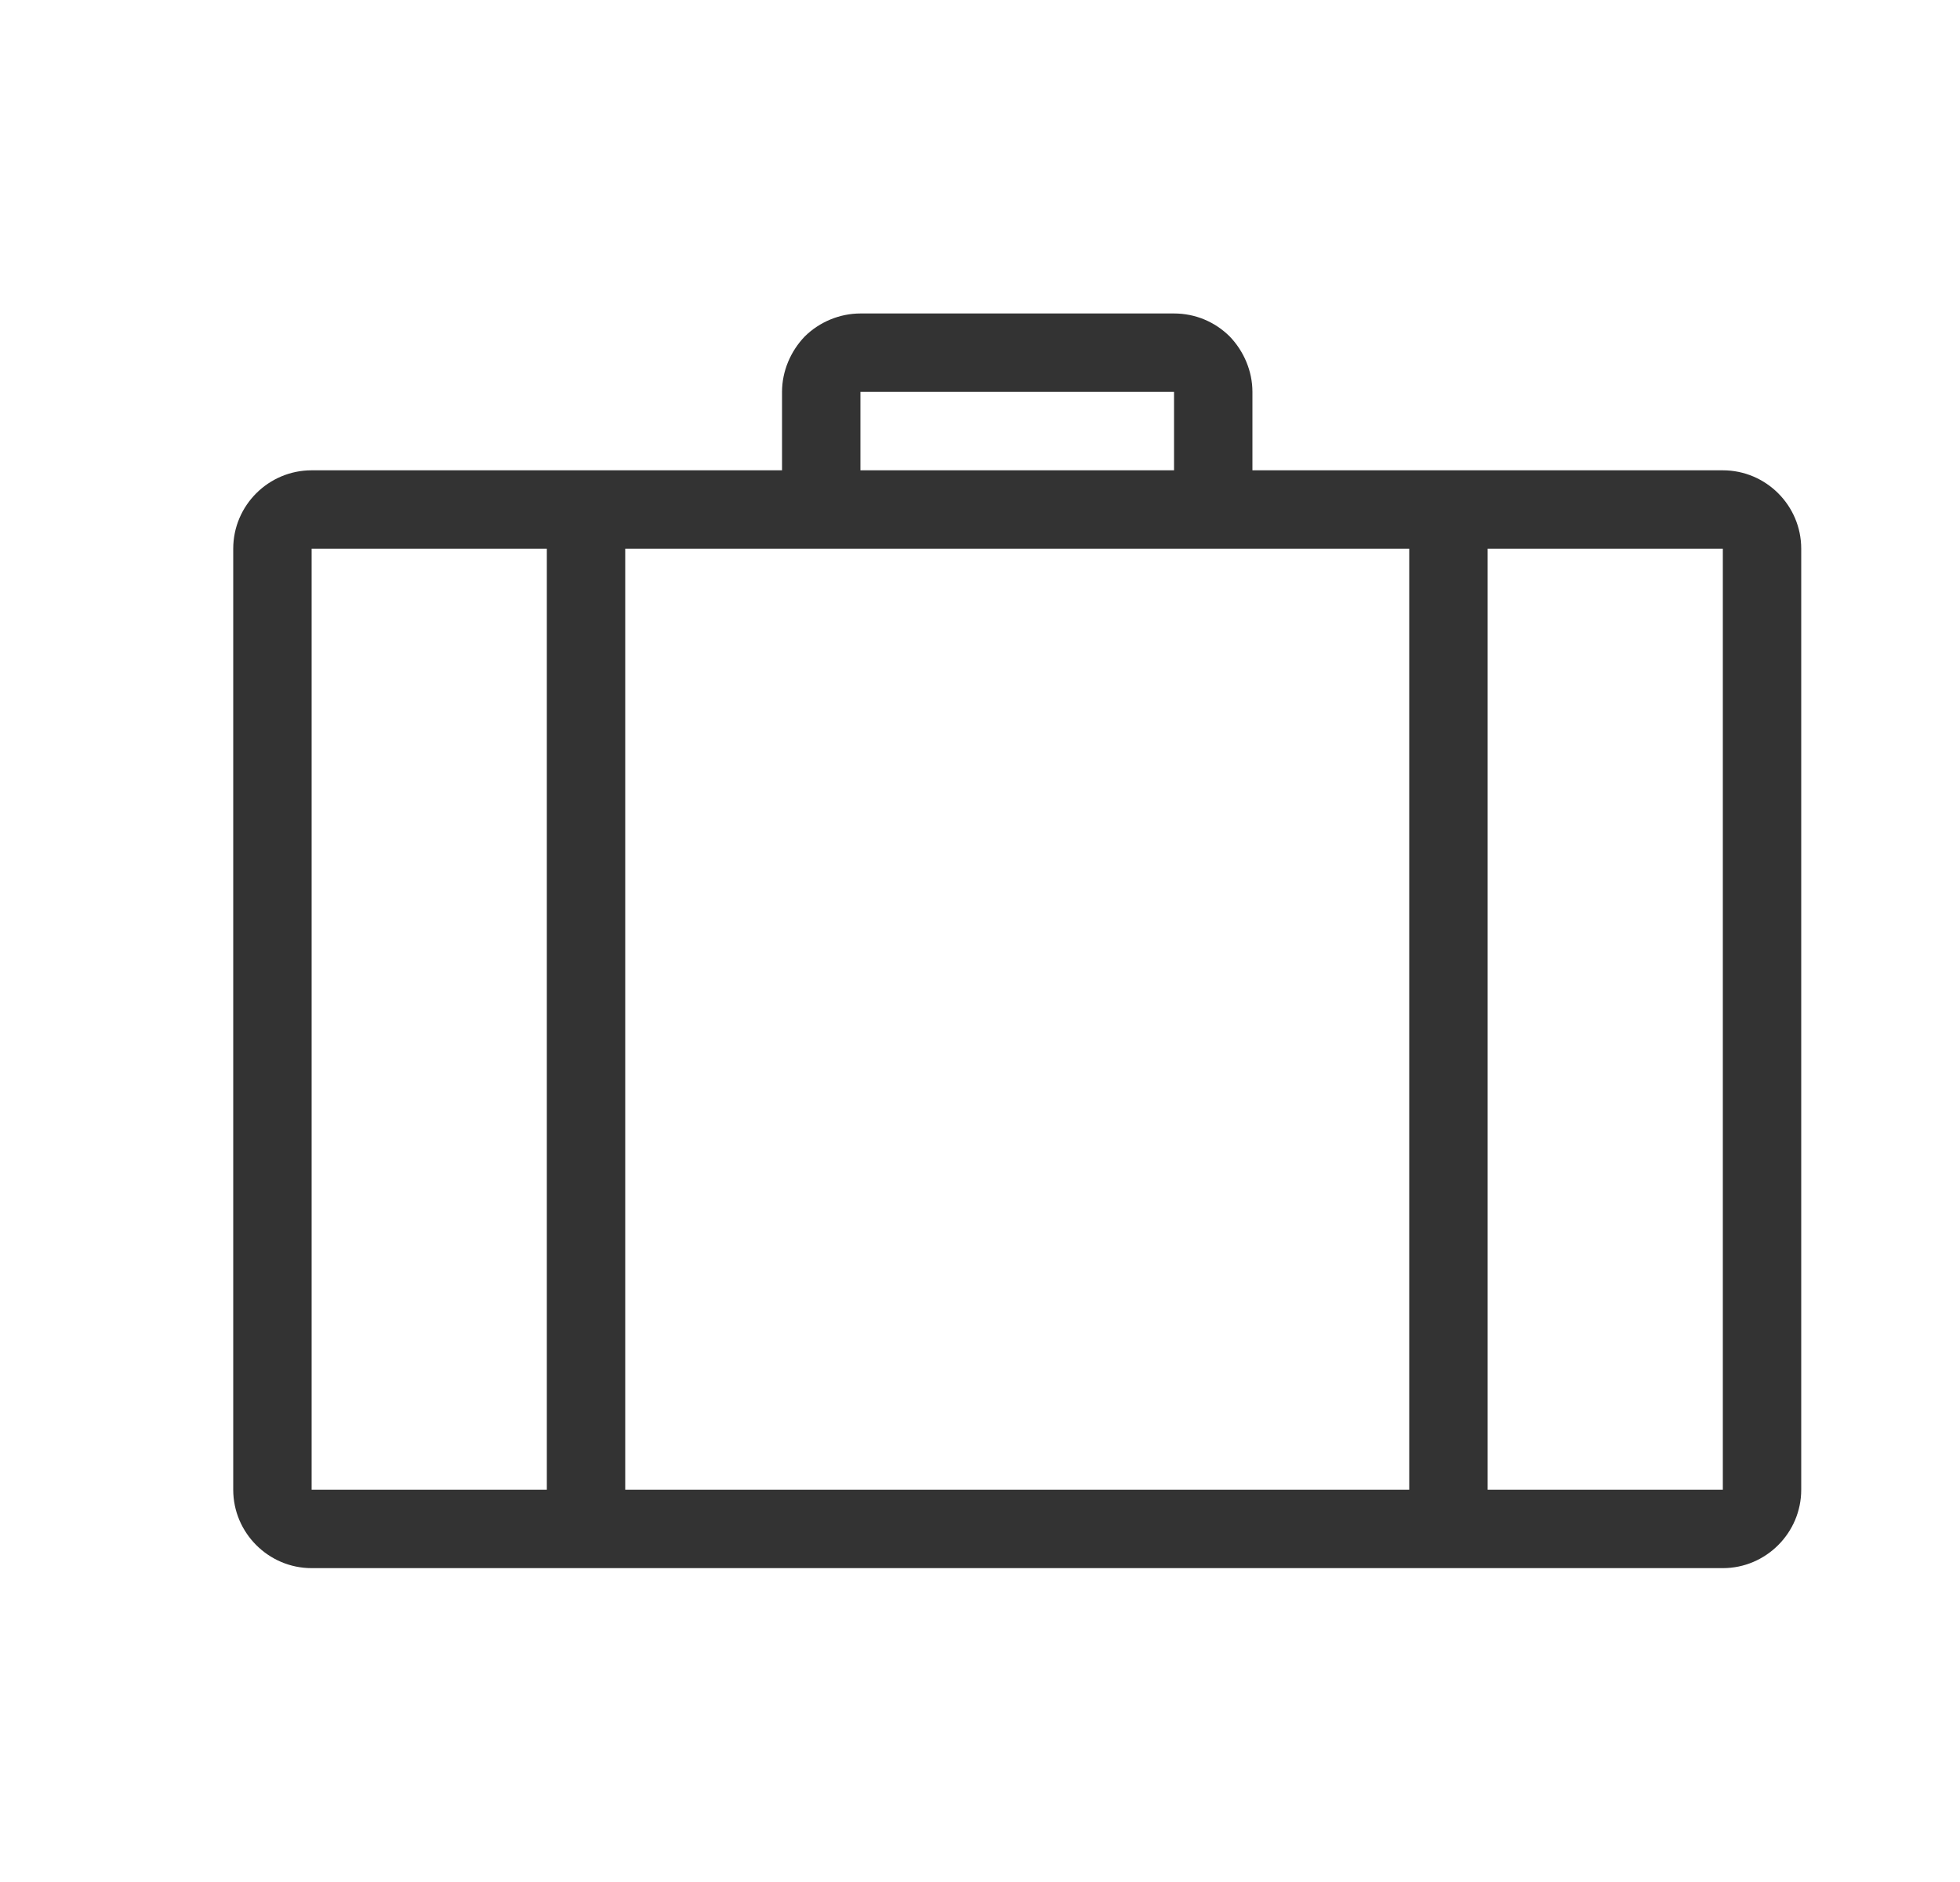
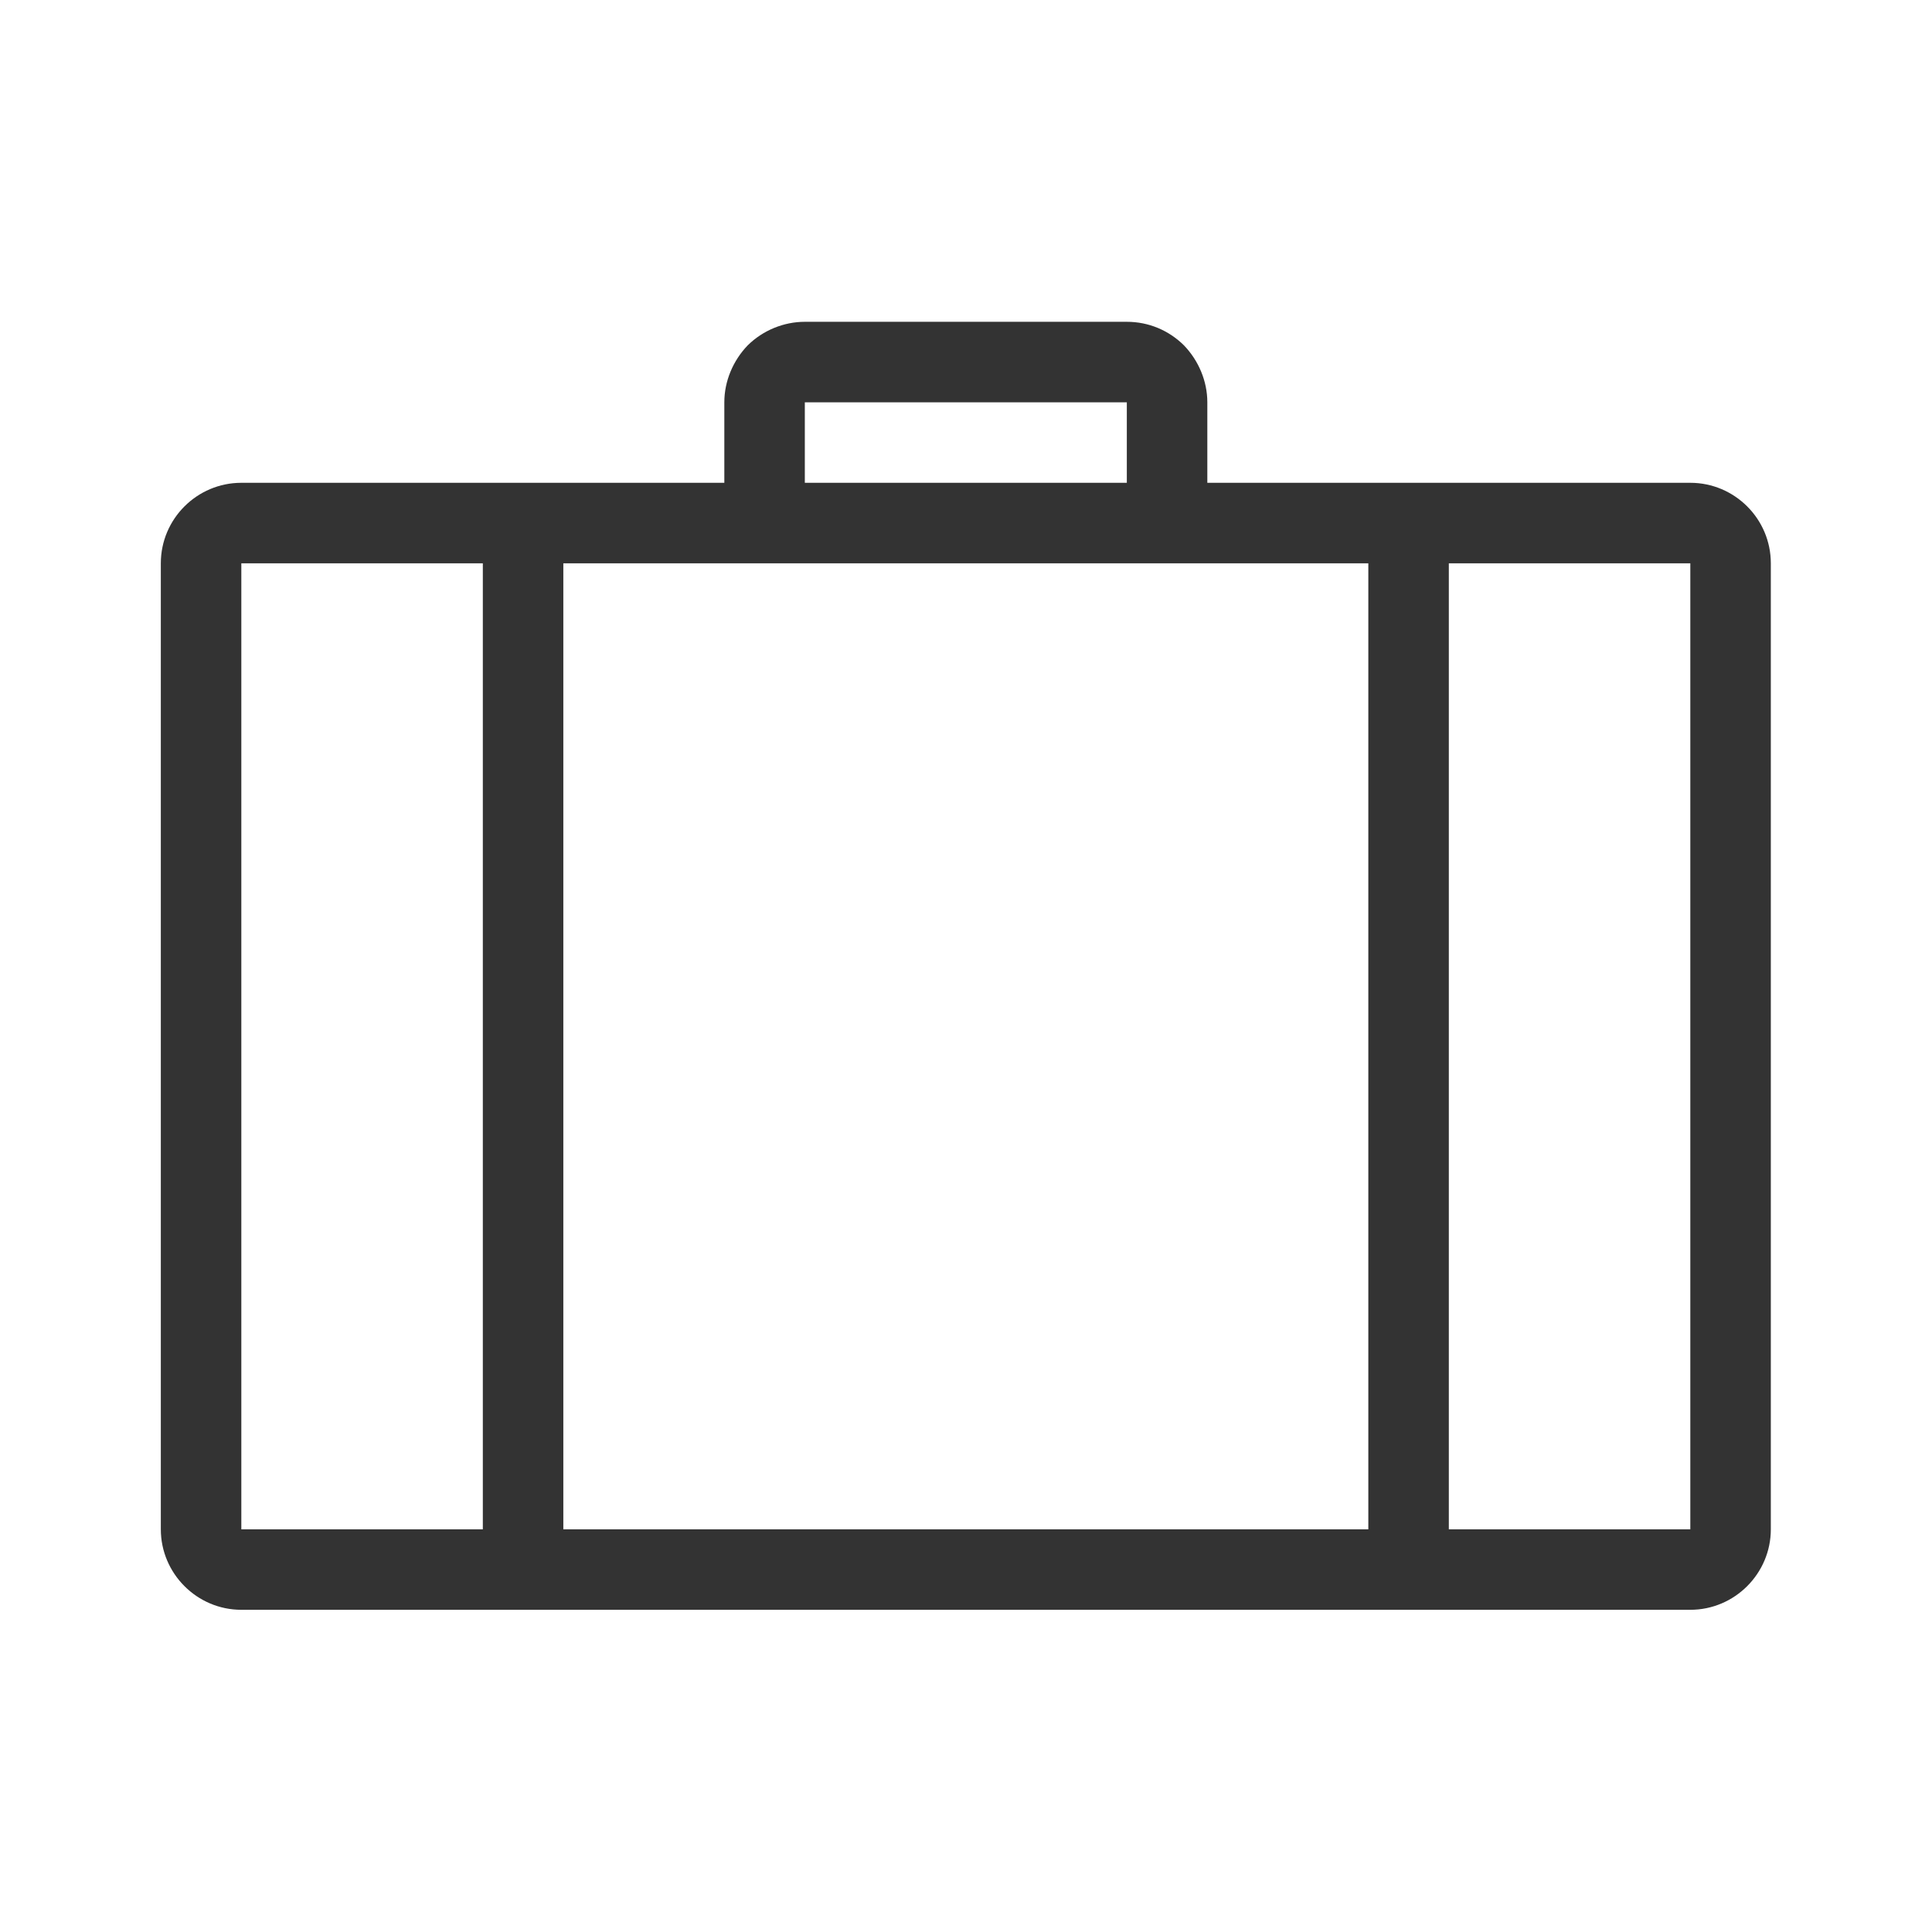
- <svg xmlns="http://www.w3.org/2000/svg" width="25px" height="24px" version="1.1" xml:space="preserve" style="fill-rule:evenodd;clip-rule:evenodd;stroke-linejoin:round;stroke-miterlimit:1.414;">
-   <g transform="matrix(1,0,0,1,-962,-1032)">
-     <g id="object.thin.suitcase" transform="matrix(0.800768,0,0,0.984948,962.977,1032)">
+ <svg xmlns="http://www.w3.org/2000/svg" width="24px" height="24px" version="1.1" xml:space="preserve" style="fill-rule:evenodd;clip-rule:evenodd;stroke-linejoin:round;stroke-miterlimit:1.414;">
+   <g transform="matrix(1,0,0,1,-963,-1032)">
+     <g id="object.thin.suitcase" transform="matrix(0.800768,0,0,0.984948,963,1032)">
      <rect x="0" y="0" width="29.971" height="24.367" style="fill:none;" />
      <g transform="matrix(1.2488,0,0,1.01528,-2396.45,-999.038)">
        <path d="M1921,991C1921,990.448 1921.45,990 1922,990C1923.93,990 1928,990 1928,990C1928,990 1928,989.5 1928,989C1928,988.735 1928.11,988.48 1928.29,988.293C1928.48,988.105 1928.74,988 1929,988C1930.11,988 1931.89,988 1933,988C1933.27,988 1933.52,988.105 1933.71,988.293C1933.89,988.48 1934,988.735 1934,989C1934,989.5 1934,990 1934,990C1934,990 1938.07,990 1940,990C1940.55,990 1941,990.448 1941,991C1941,993.577 1941,1000.42 1941,1003C1941,1003.55 1940.55,1004 1940,1004C1936.59,1004 1925.41,1004 1922,1004C1921.45,1004 1921,1003.55 1921,1003C1921,1000.42 1921,993.577 1921,991ZM1922,991L1922,1003L1925,1003L1925,991L1922,991ZM1926,991L1926,1003L1936,1003L1936,991L1926,991ZM1937,991L1937,1003L1940,1003L1940,991L1937,991ZM1929,989L1929,990L1933,990L1933,989L1929,989Z" style="fill:rgb(51,51,51);" />
      </g>
    </g>
  </g>
</svg>
